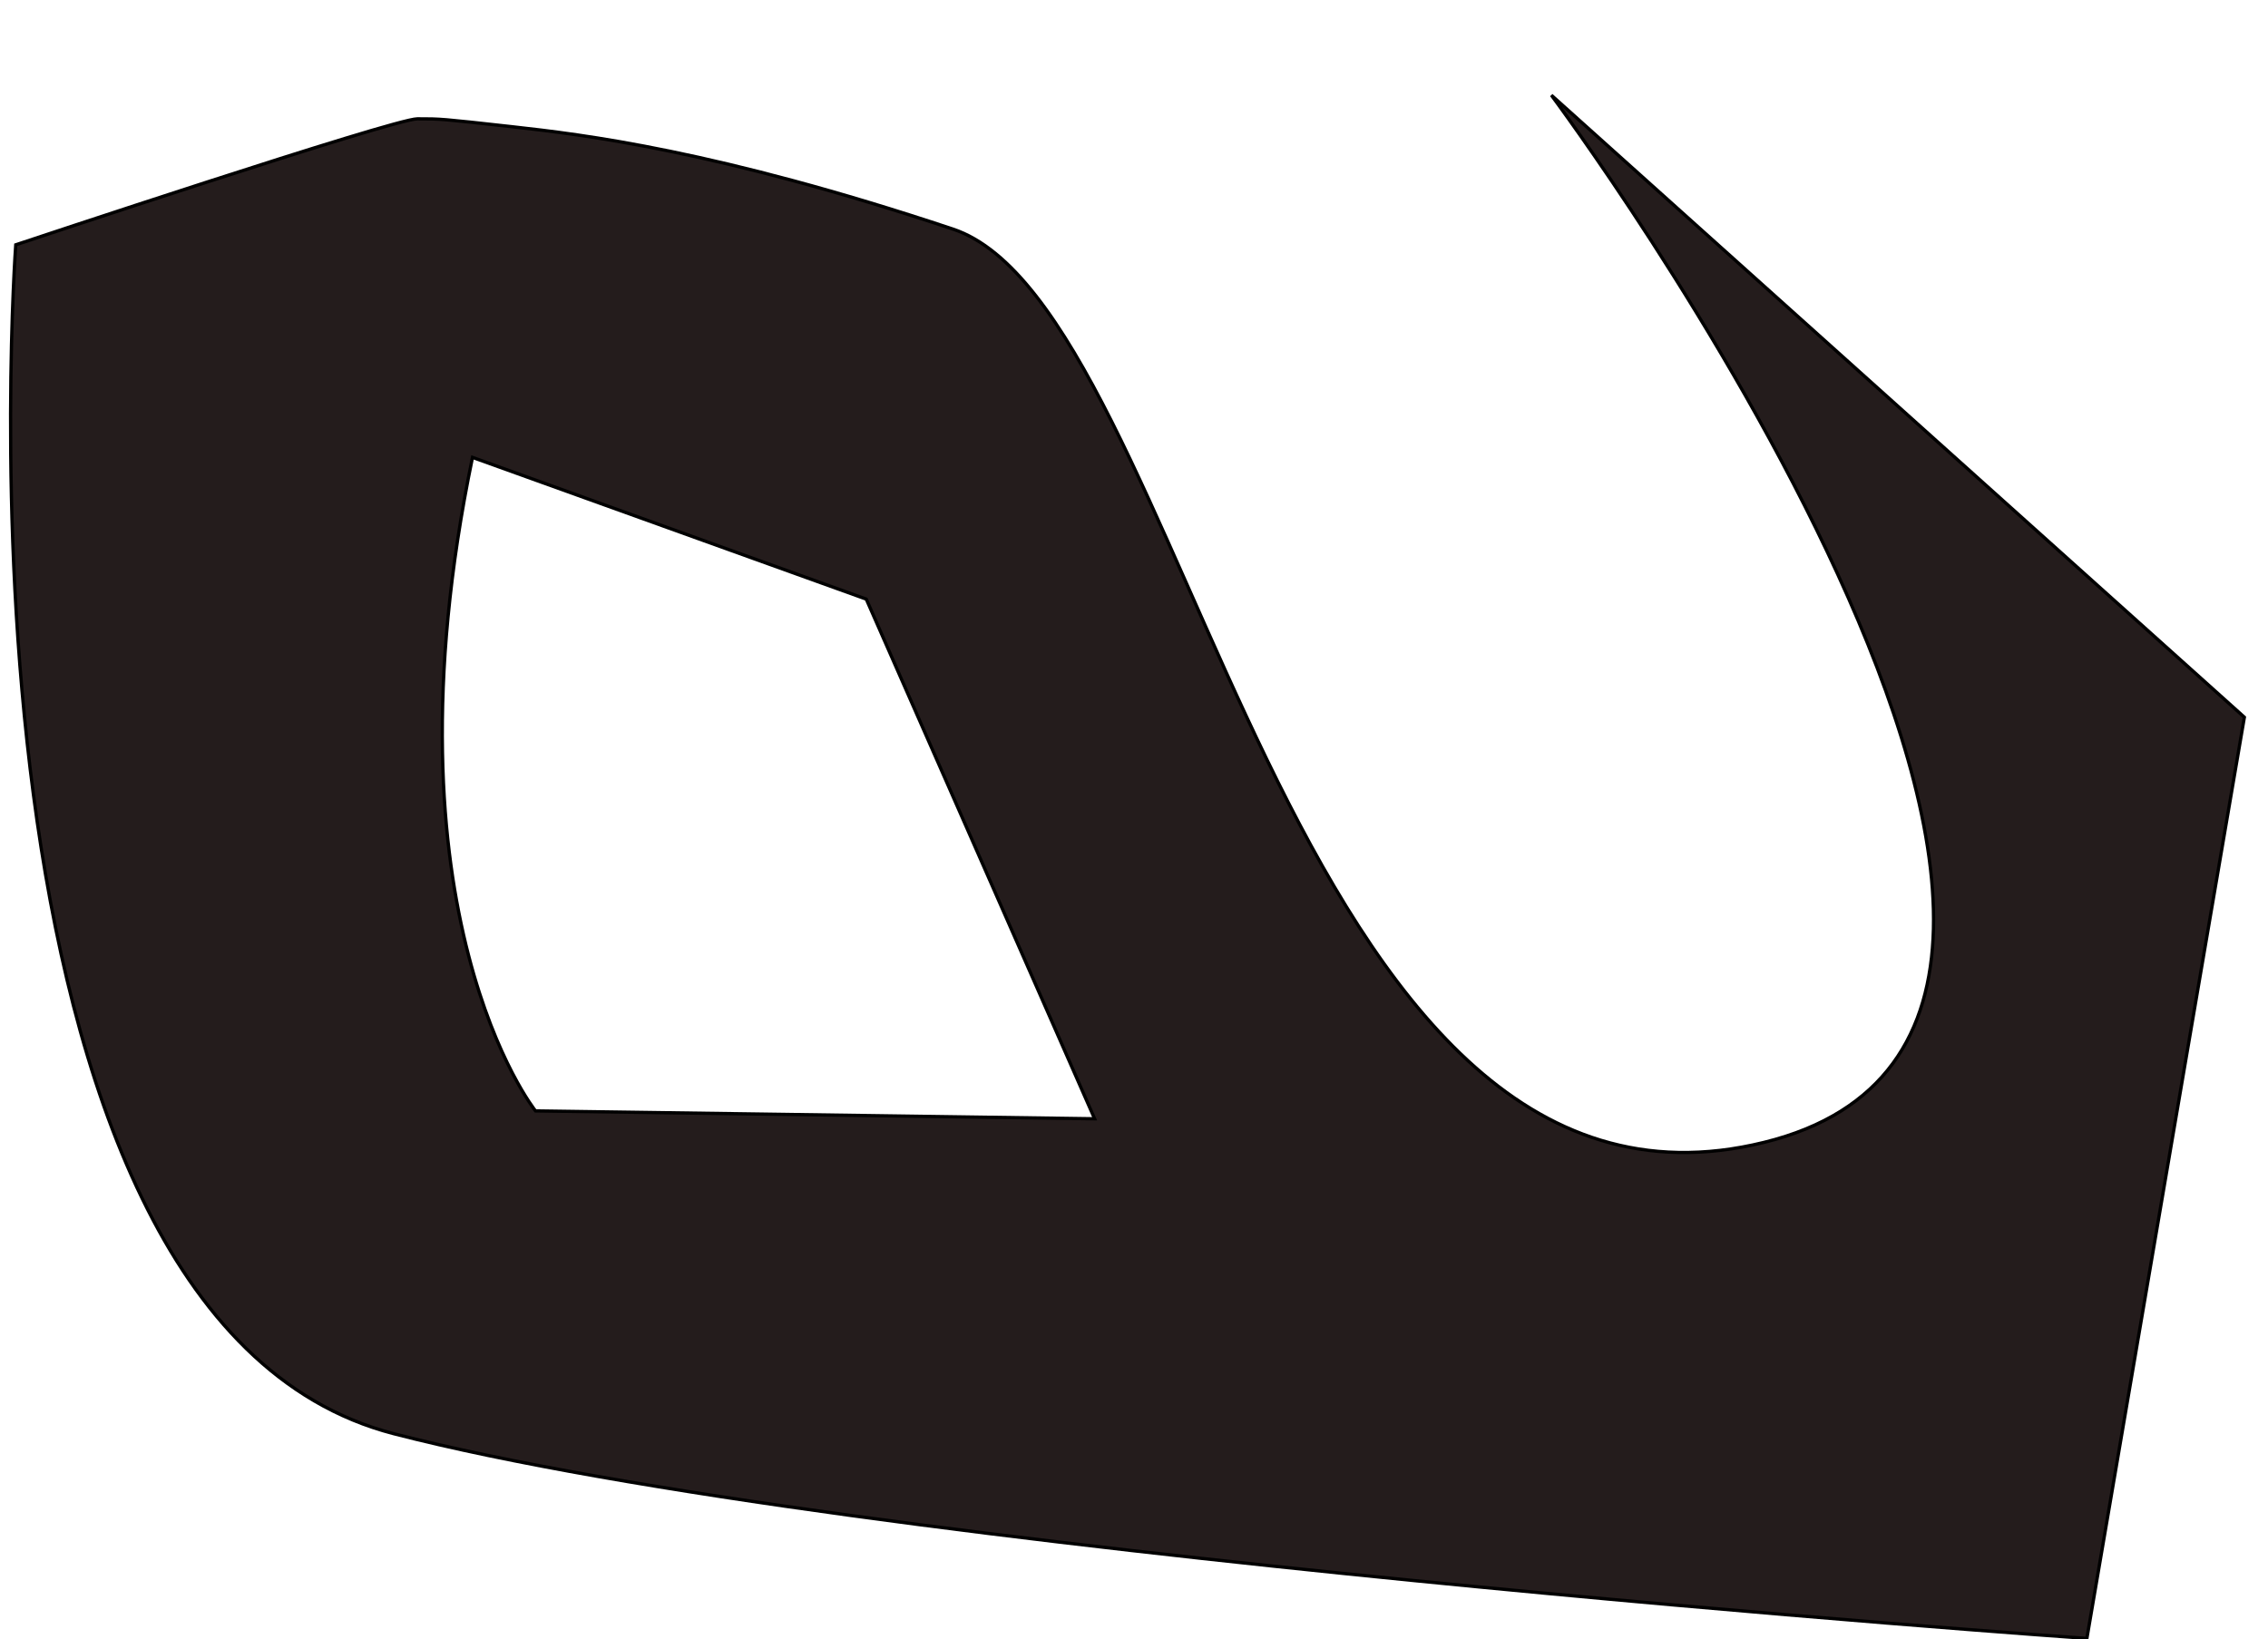
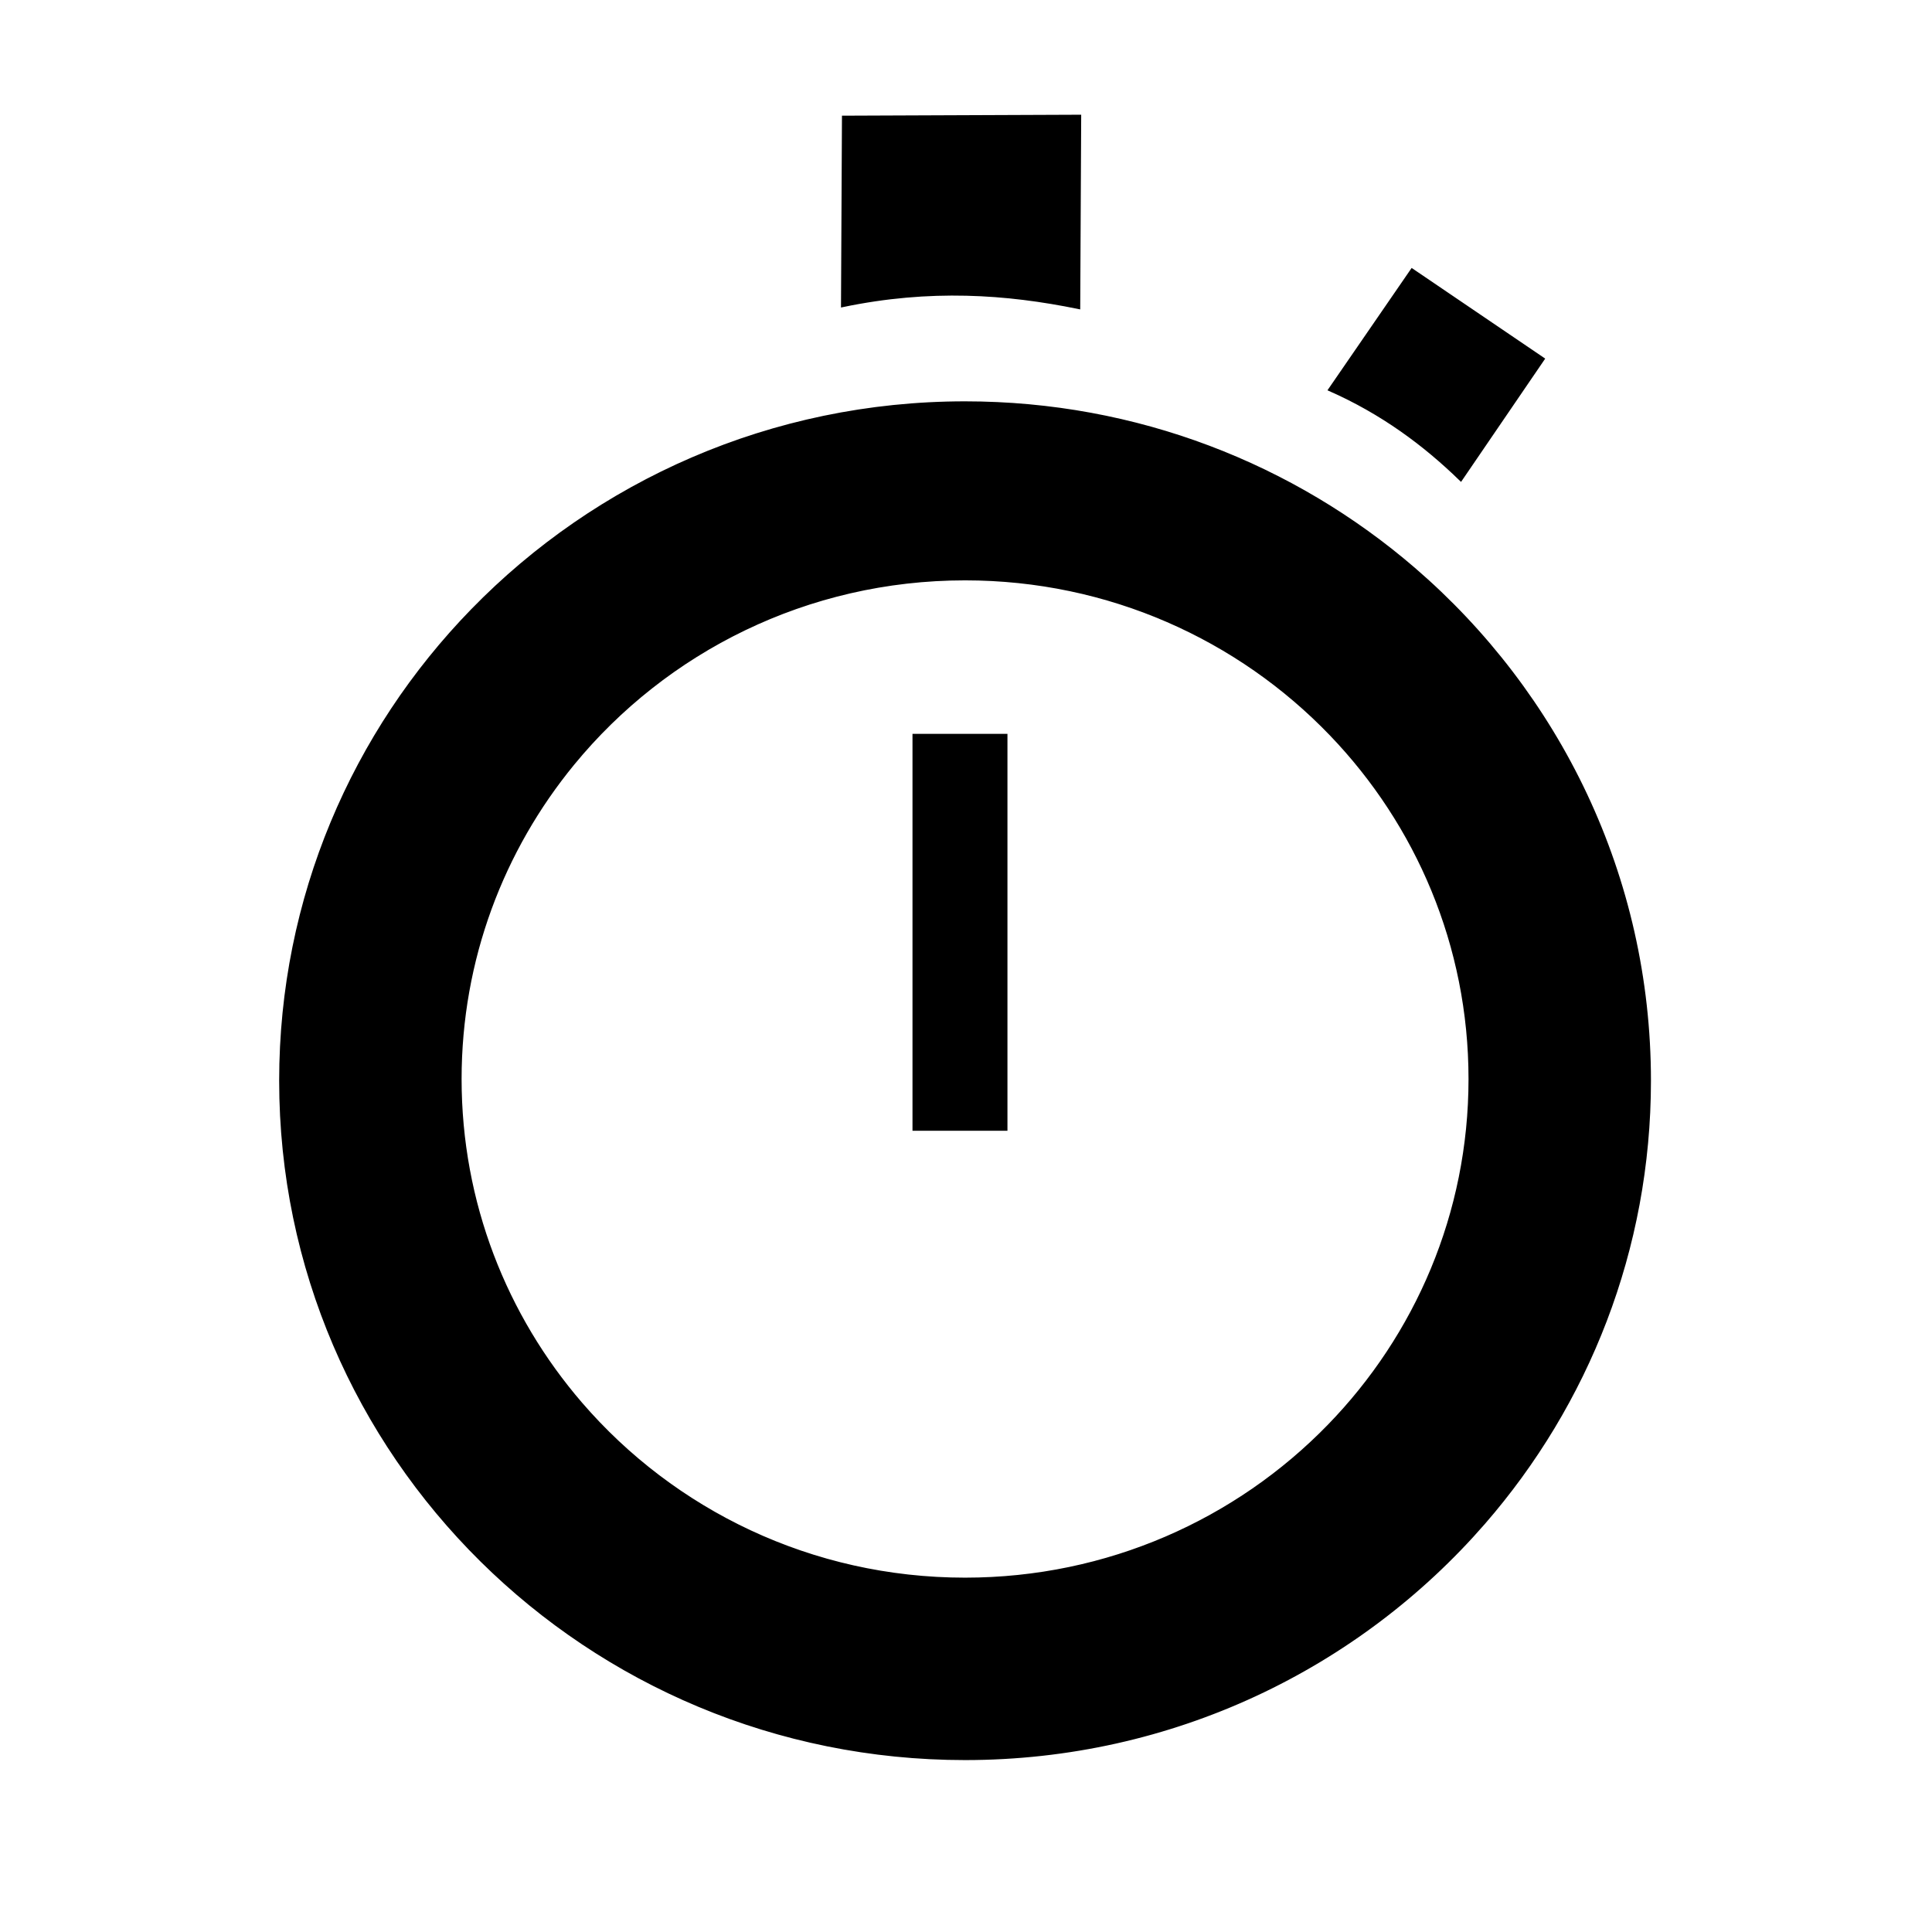
- <svg xmlns="http://www.w3.org/2000/svg" xml:space="preserve" width="692px" height="500px" version="1.1" style="shape-rendering:geometricPrecision; text-rendering:geometricPrecision; image-rendering:optimizeQuality; fill-rule:evenodd; clip-rule:evenodd" viewBox="0 0 1013 726" id="svg2">
+ <svg xmlns="http://www.w3.org/2000/svg" id="svg2" viewBox="0 0 731.936 726" style="clip-rule:evenodd;fill-rule:evenodd;image-rendering:optimizeQuality;shape-rendering:geometricPrecision;text-rendering:geometricPrecision" version="1.1" height="500" width="500" xml:space="preserve">
  <defs id="defs4">
-     <style type="text/css" id="style6">
+     <style id="style6" type="text/css">
    .fil0 {fill:black}
   </style>
  </defs>
-   <g id="g3343">
+   <g id="g3343" transform="translate(-42.20929,40.837)">
    <g id="g3355" />
  </g>
-   <path style="fill:#241c1c;fill-rule:evenodd;stroke:#000000;stroke-width:1px;stroke-linecap:butt;stroke-linejoin:miter;stroke-opacity:1" d="M 473.348 29.055 C 473.348 29.055 684.792 312.583 538.223 348.625 C 391.653 384.667 362.82 93.93 290.736 69.902 C 218.653 45.875 177.805 41.069 156.18 38.666 C 134.555 36.263 134.556 36.264 127.348 36.264 C 120.139 36.264 4.805 74.709 4.805 74.709 C 4.805 74.709 -19.222 401.486 120.139 437.527 C 259.5 473.569 636.736 500 636.736 500 L 684.791 218.875 L 473.348 29.055 z M 144.166 139.584 L 264.305 182.834 L 333.986 341.416 L 163.389 339.014 C 163.389 339.014 115.333 278.945 144.166 139.584 z " transform="matrix(1.463873,0,0,1.463873,0,-2.968198)" id="path3359" />
+   <g id="layer1" transform="matrix(1.244376,0,0,1.244376,-81.34608,-284.167)">
+     <path style="fill:#000000;fill-opacity:1;stroke:#000000;stroke-width:0.983" d="m 394.045,261.396 -71.85,0.291 -0.291,57.305 c 26.598,-5.544 49.886,-3.914 71.85,0.582 z m 101.229,46.834 -25.018,36.361 c 15.827,6.996 28.672,16.475 39.854,27.342 L 535.125,335.282 Z m -136.092,40.424 c -58.886,2e-5 -112.066,24.199 -149.956,63.104 -36.143,37.111 -58.373,87.604 -58.372,143.239 2.5e-4,57.038 23.366,108.67 61.133,146.02 37.691,37.274 89.725,60.322 147.195,60.322 63.15,-2e-5 119.738,-27.83 157.942,-71.783 31.402,-36.127 50.385,-83.147 50.386,-134.558 2.7e-4,-62.18 -27.767,-117.936 -71.69,-155.767 -36.577,-31.504 -84.359,-50.577 -136.638,-50.577 z m 0,53.52 c 43.854,1.3e-4 83.421,18.184 111.434,47.354 26.234,27.318 42.335,64.271 42.335,104.949 3e-5,41.019 -16.371,78.25 -42.995,105.634 -27.973,28.771 -67.263,46.671 -110.774,46.671 -46.847,1.4e-4 -88.8,-20.749 -117.004,-53.476 -22.925,-26.601 -36.765,-61.114 -36.765,-98.829 4.4e-4,-36.398 12.892,-69.814 34.398,-96.014 28.194,-34.346 71.196,-56.289 119.371,-56.289 z m -15.512,47.719 0,119.846 27.926,0 0,-119.846 z" id="path3370" />
+   </g>
</svg>
